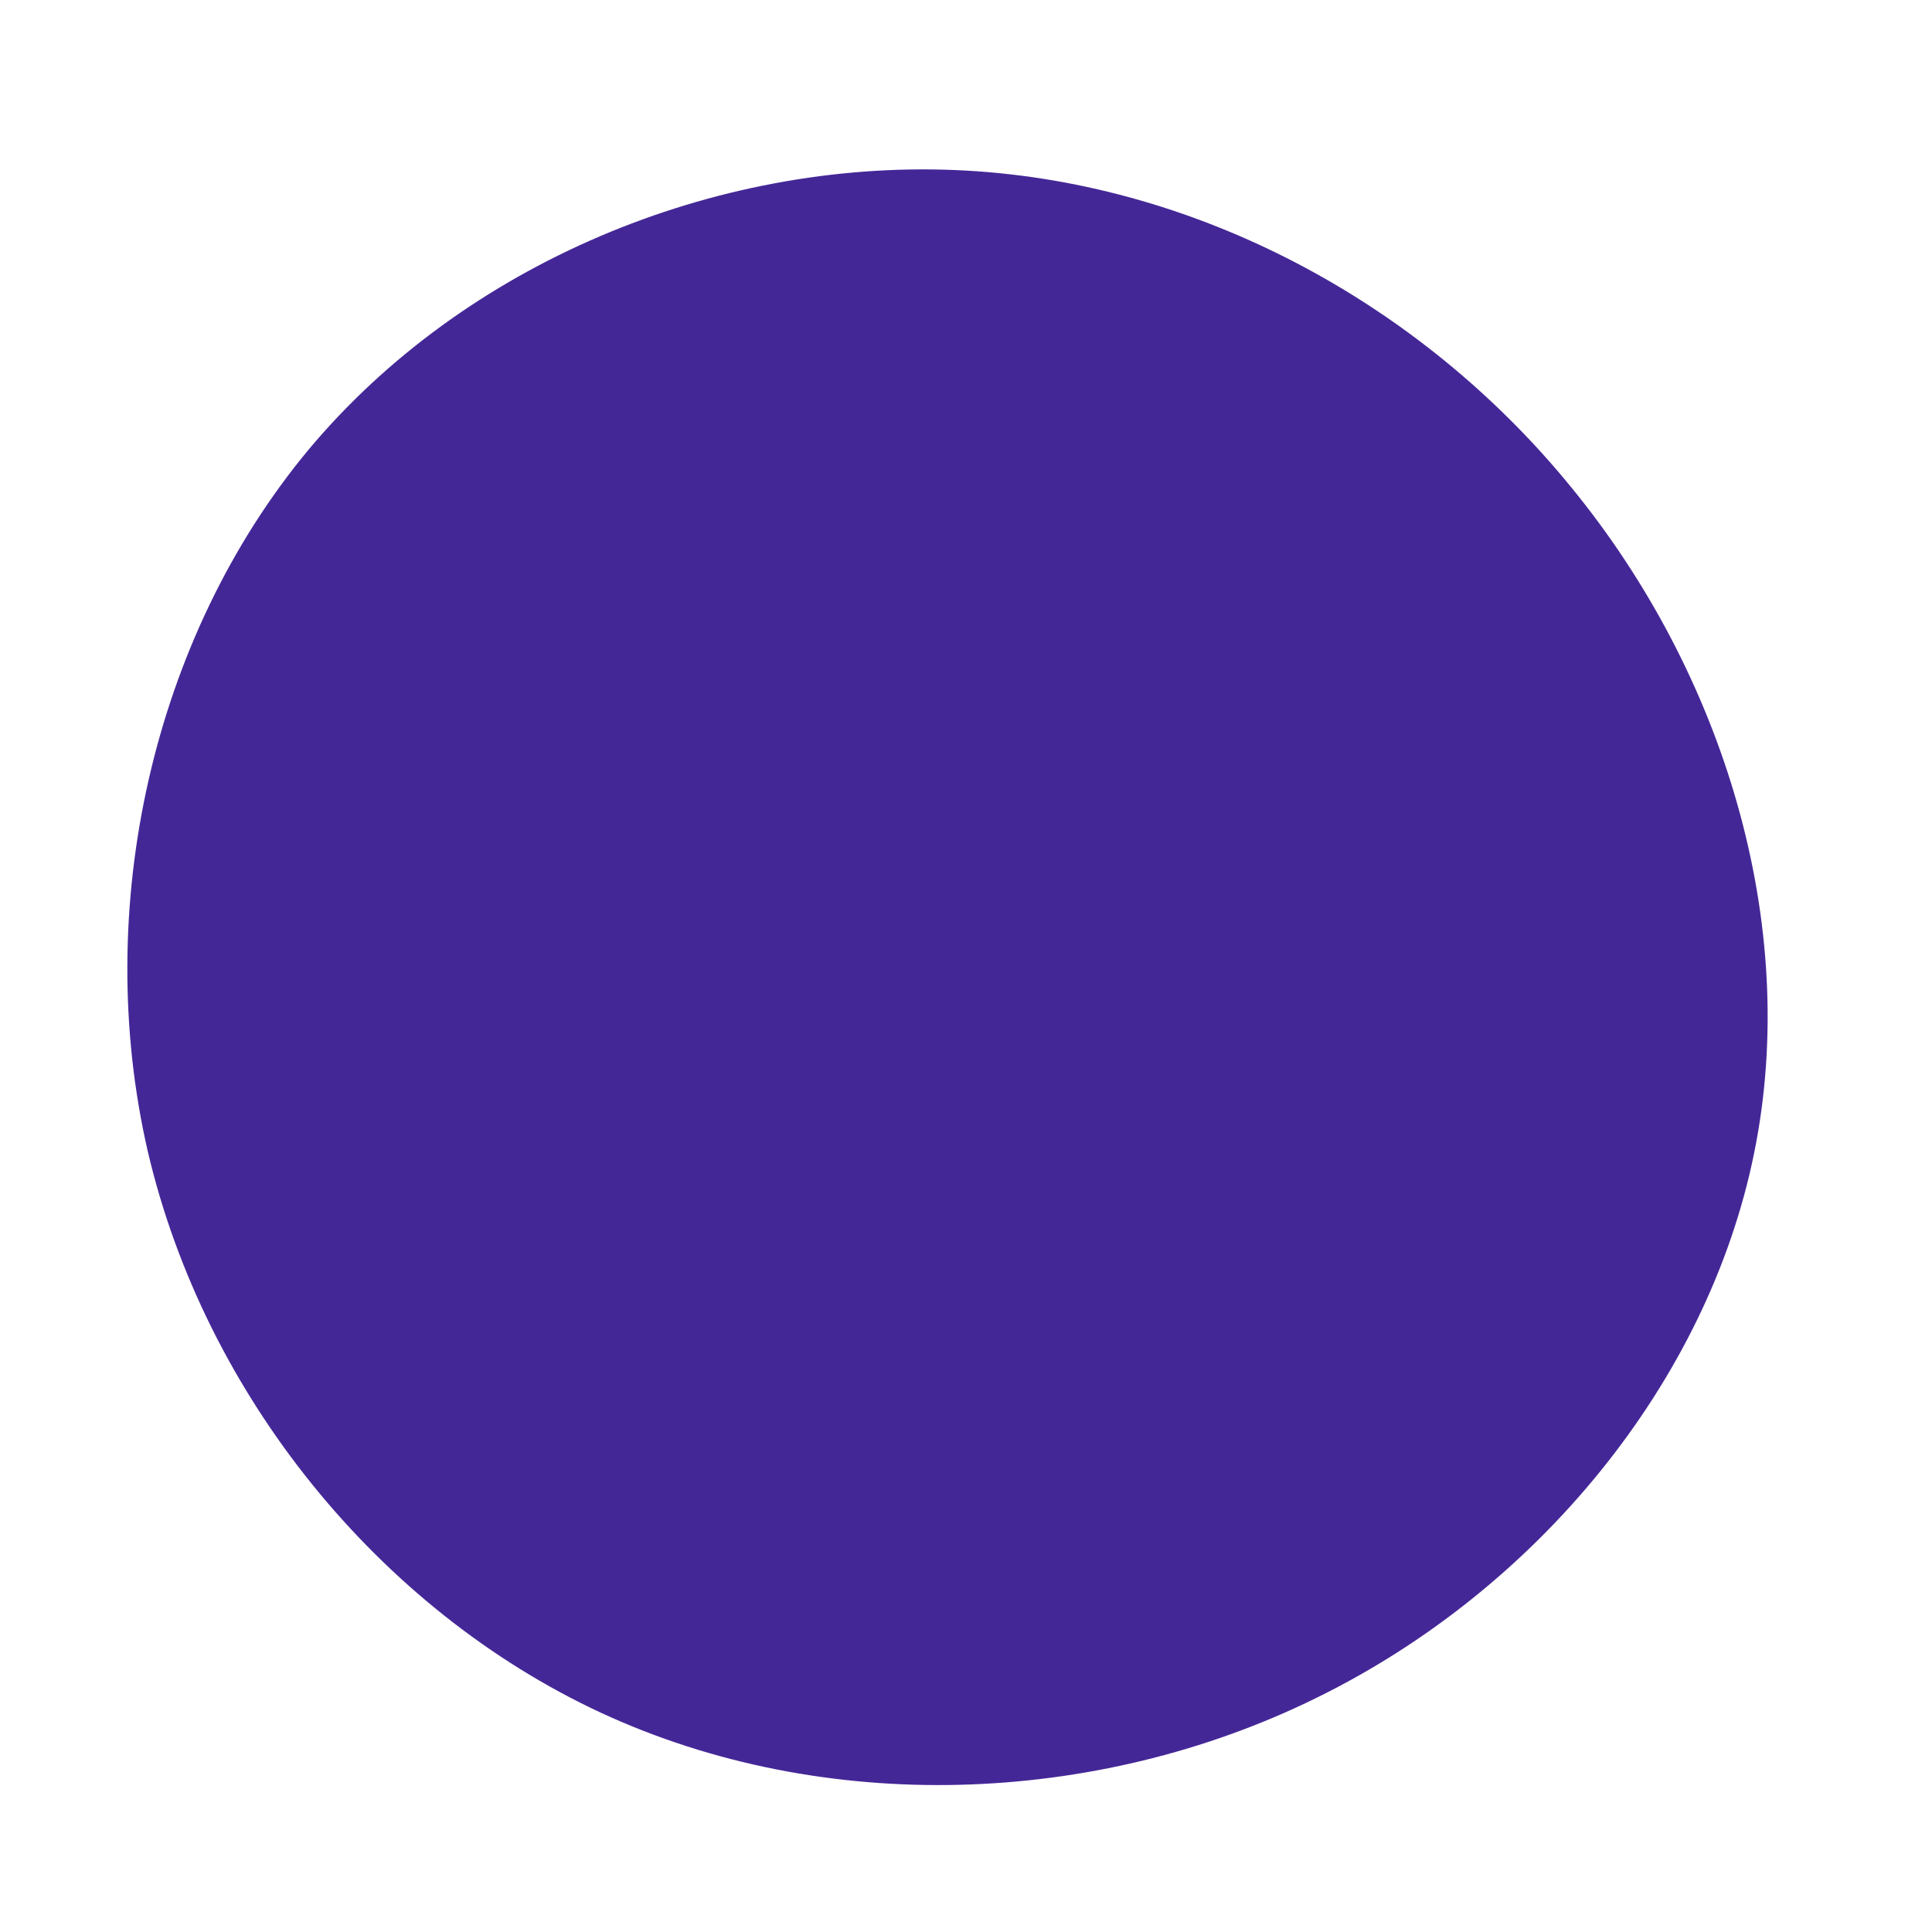
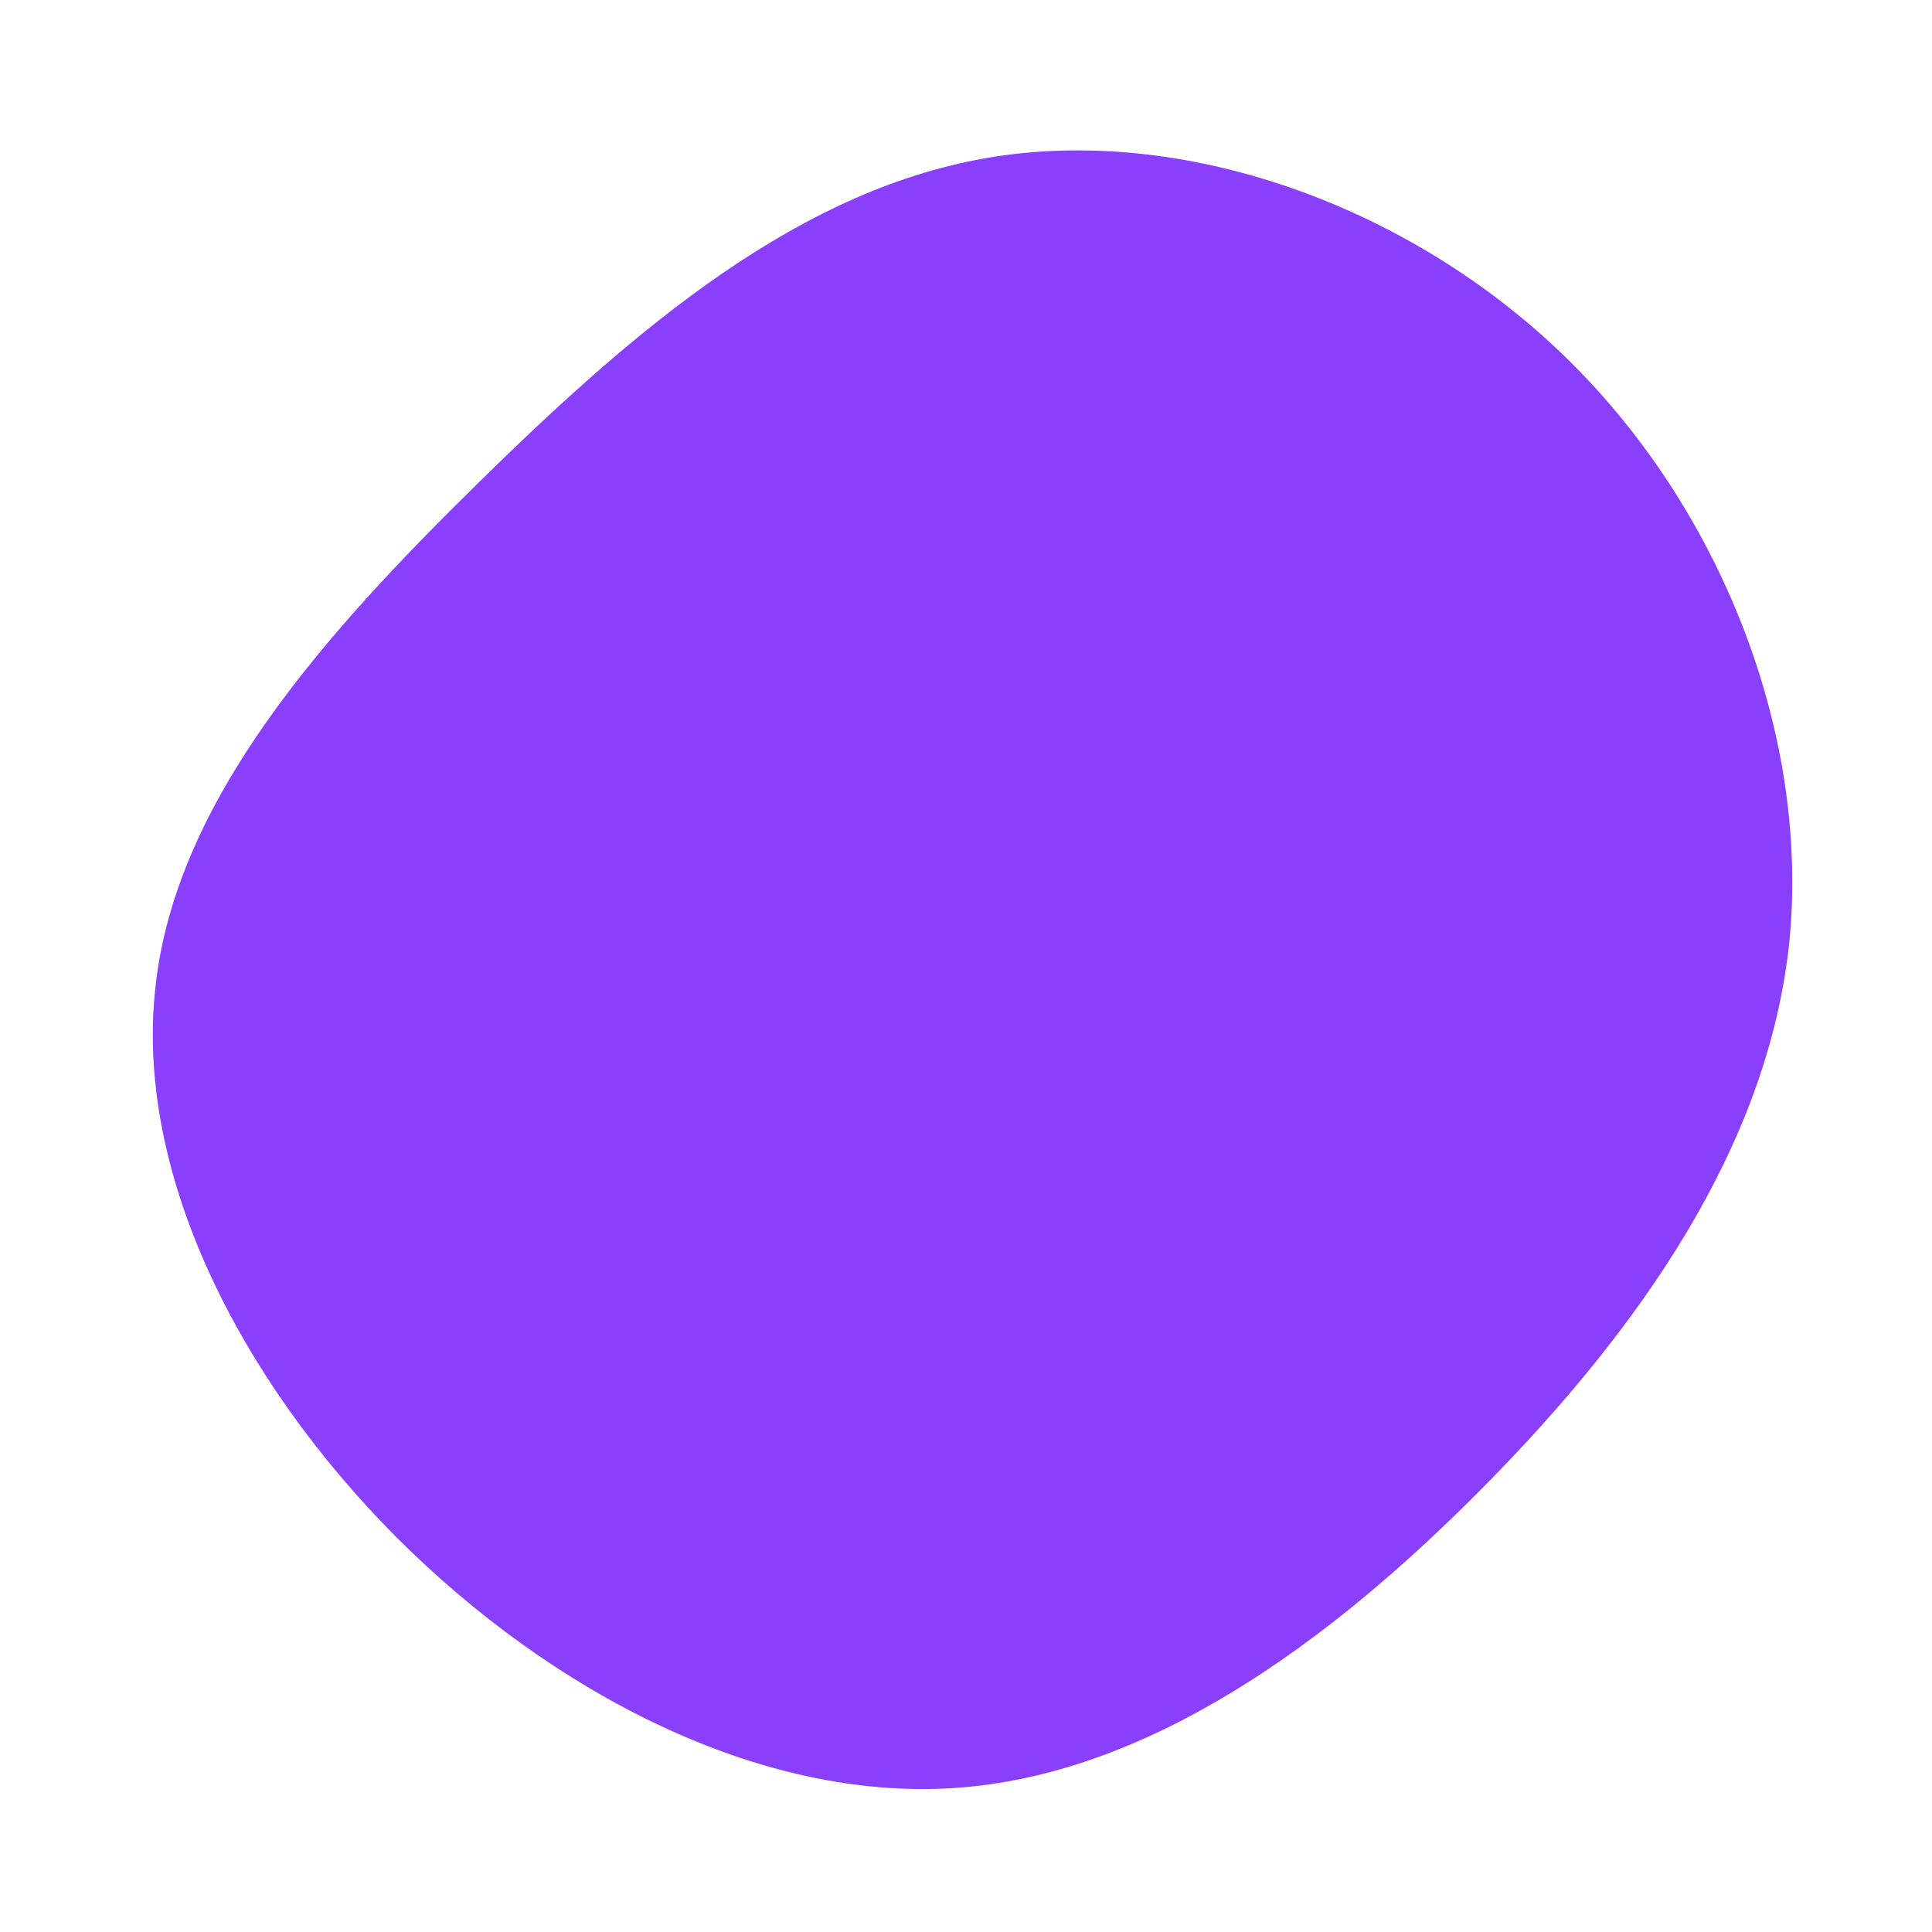
<svg xmlns="http://www.w3.org/2000/svg" viewBox="0 0 200 200">
-   <path fill="#442797" d="M62.7,-49.5C78.4,-30.3,86.4,-4.4,81.6,19.3C76.8,43.1,59.1,64.6,36.2,75.8C13.4,87,-14.7,88,-37.8,77.3C-60.8,66.6,-78.8,44.4,-84.7,19.2C-90.5,-6,-84.2,-34,-68.1,-53.4C-51.9,-72.8,-26,-83.4,-1.2,-82.4C23.5,-81.4,47,-68.8,62.7,-49.5Z" transform="translate(100 100)" />
+   <path fill="#8A3FFC" d="M62.6,-62.5C78.6,-46.6,87.4,-23.3,85.2,-2.2C82.9,18.8,69.7,37.6,53.6,53.9C37.6,70.1,18.8,83.8,-1.3,85.1C-21.4,86.4,-42.8,75.3,-59,59.1C-75.2,42.8,-86.1,21.4,-83.9,2.1C-81.8,-17.1,-66.6,-34.2,-50.4,-50.1C-34.2,-66,-17.1,-80.7,3.1,-83.8C23.3,-86.9,46.6,-78.4,62.6,-62.5Z" transform="translate(100 100)" />
</svg>
